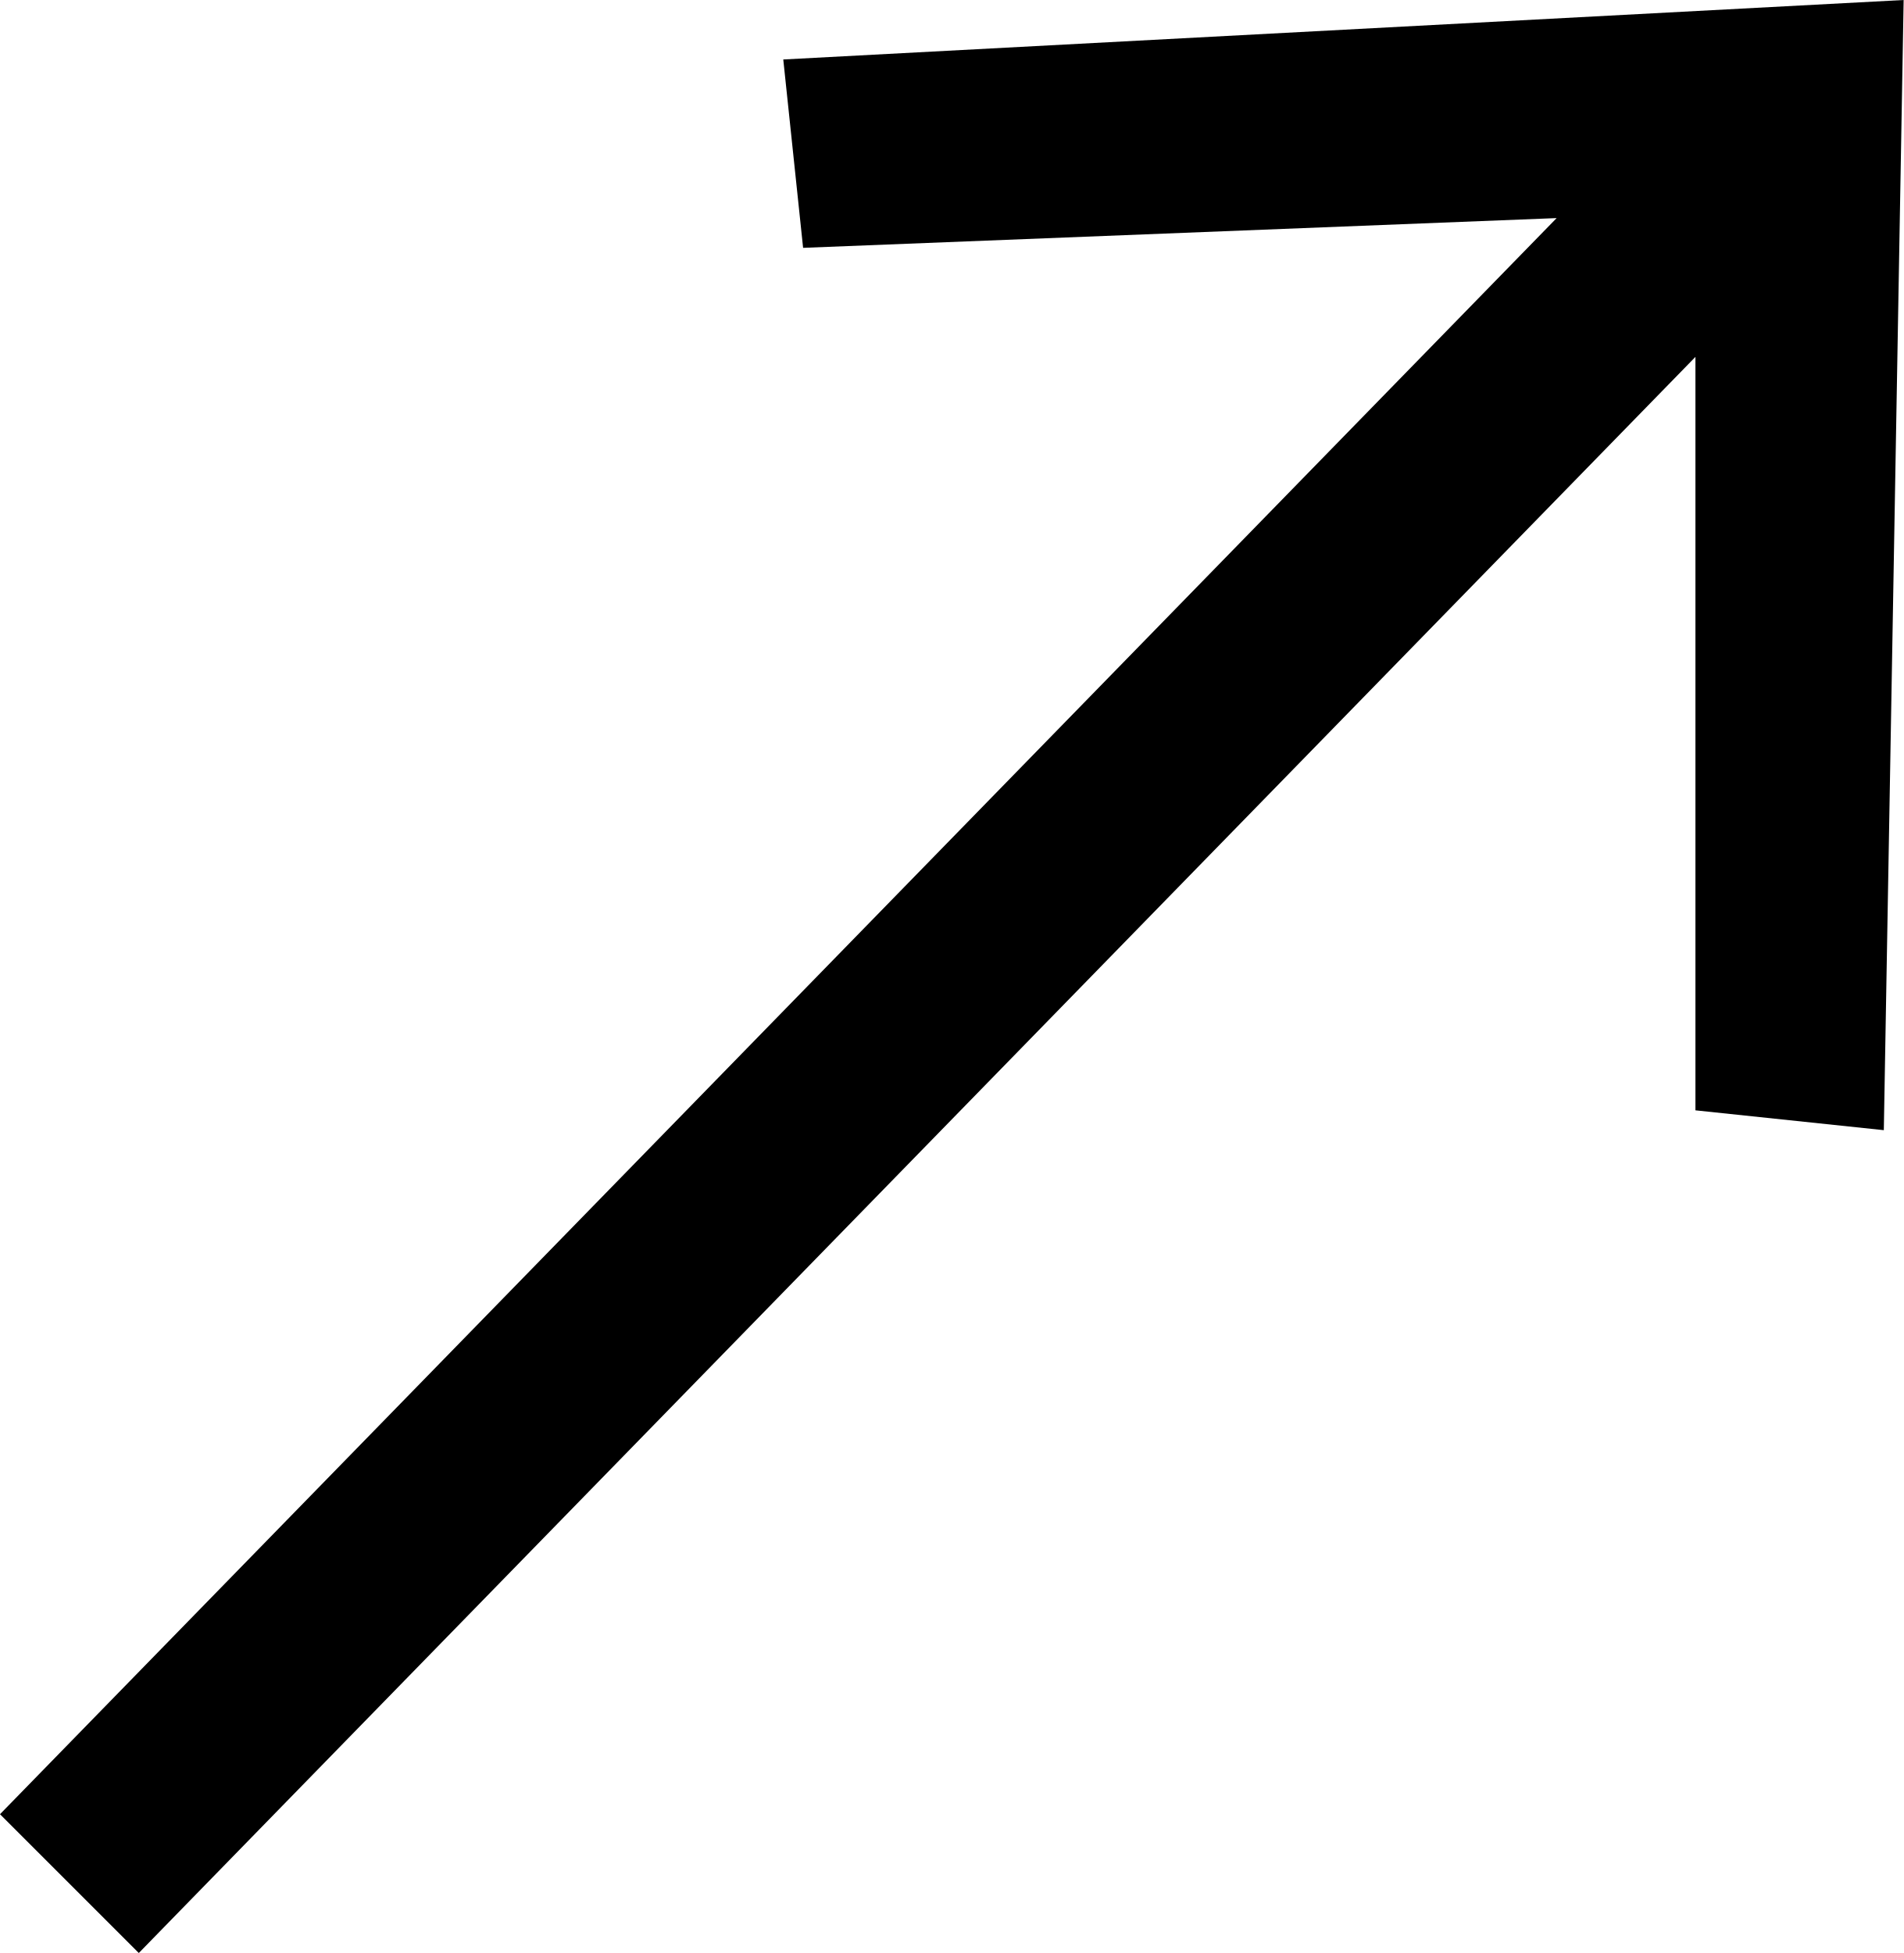
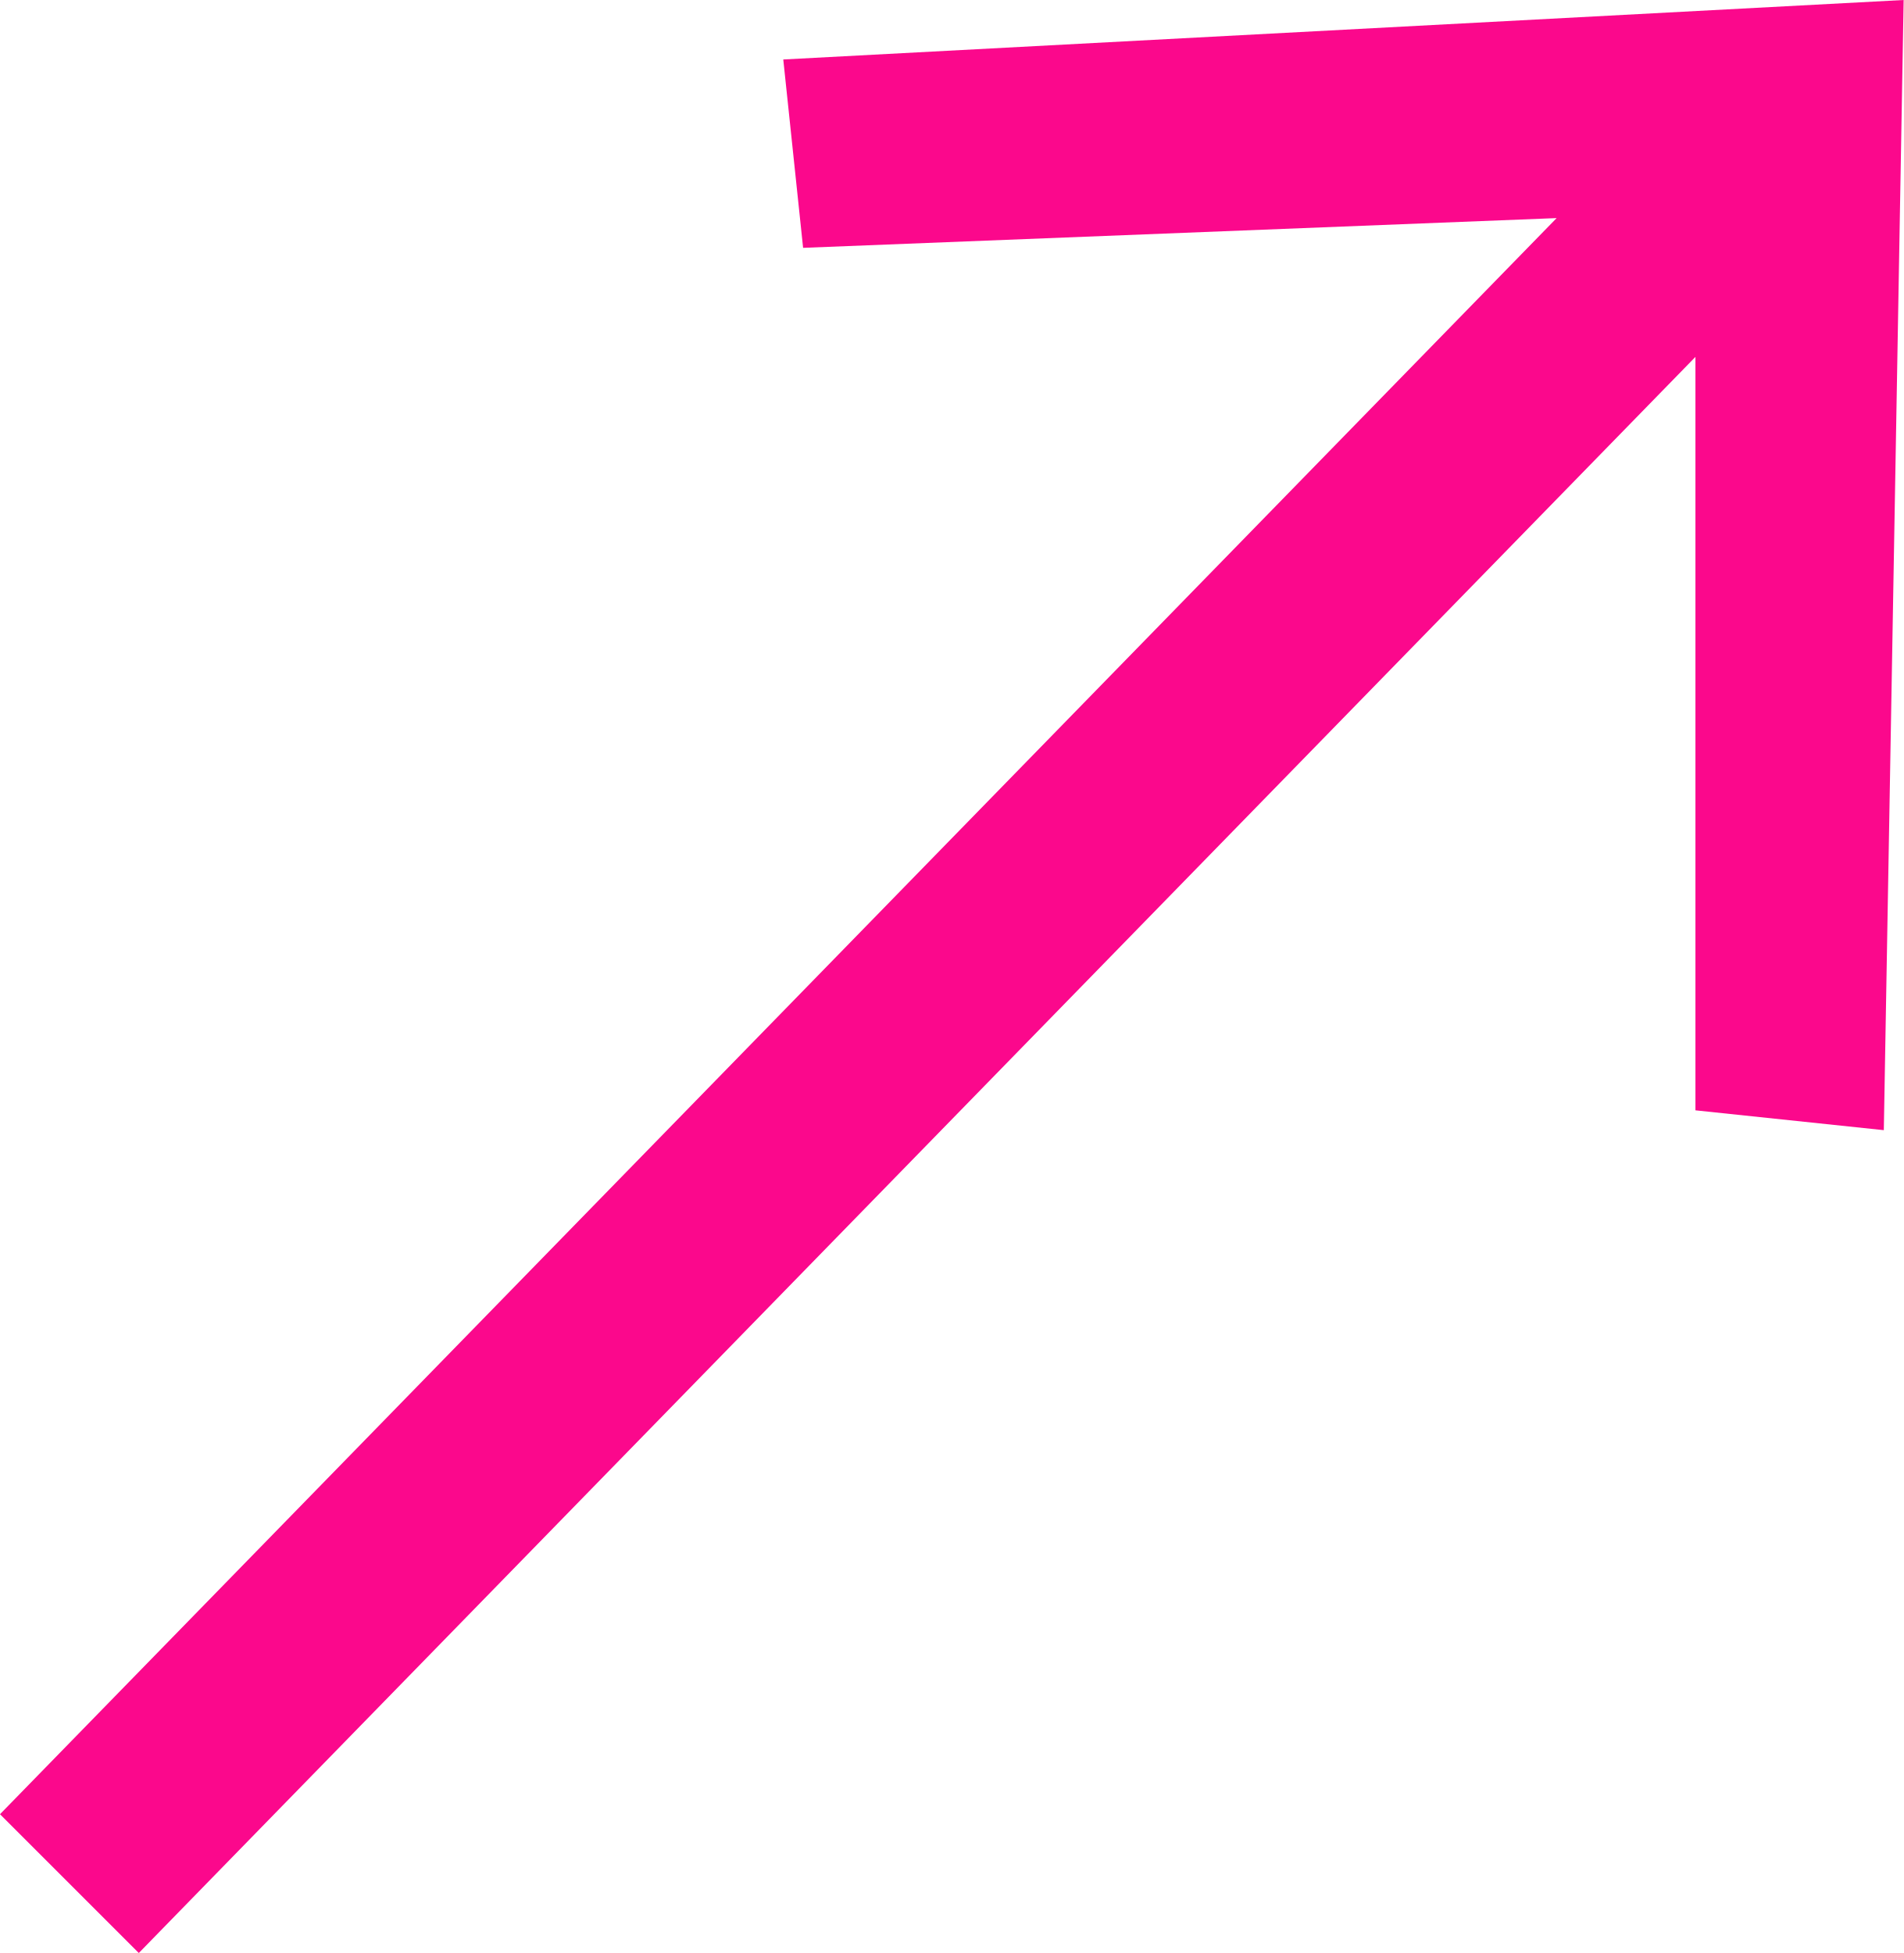
<svg xmlns="http://www.w3.org/2000/svg" version="1.1" id="Capa_1" x="0px" y="0px" viewBox="0 0 19.2 19.7" style="enable-background:new 0 0 19.2 19.7;" xml:space="preserve">
-   <polygon points="1.4,19.7 17.1,3.6 17.1,11.2 19,11.4 19.2,0 7.9,0.6 8.1,2.5 15.7,2.2 0,18.3 " />
+   <style type="text/css">
+ 	.st0{fill:#FB088C;}
+ </style>
+   <polygon class="st0" points="1.4,19.7 17.1,3.6 17.1,11.2 19,11.4 19.2,0 7.9,0.6 8.1,2.5 15.7,2.2 0,18.3 " />
</svg>
